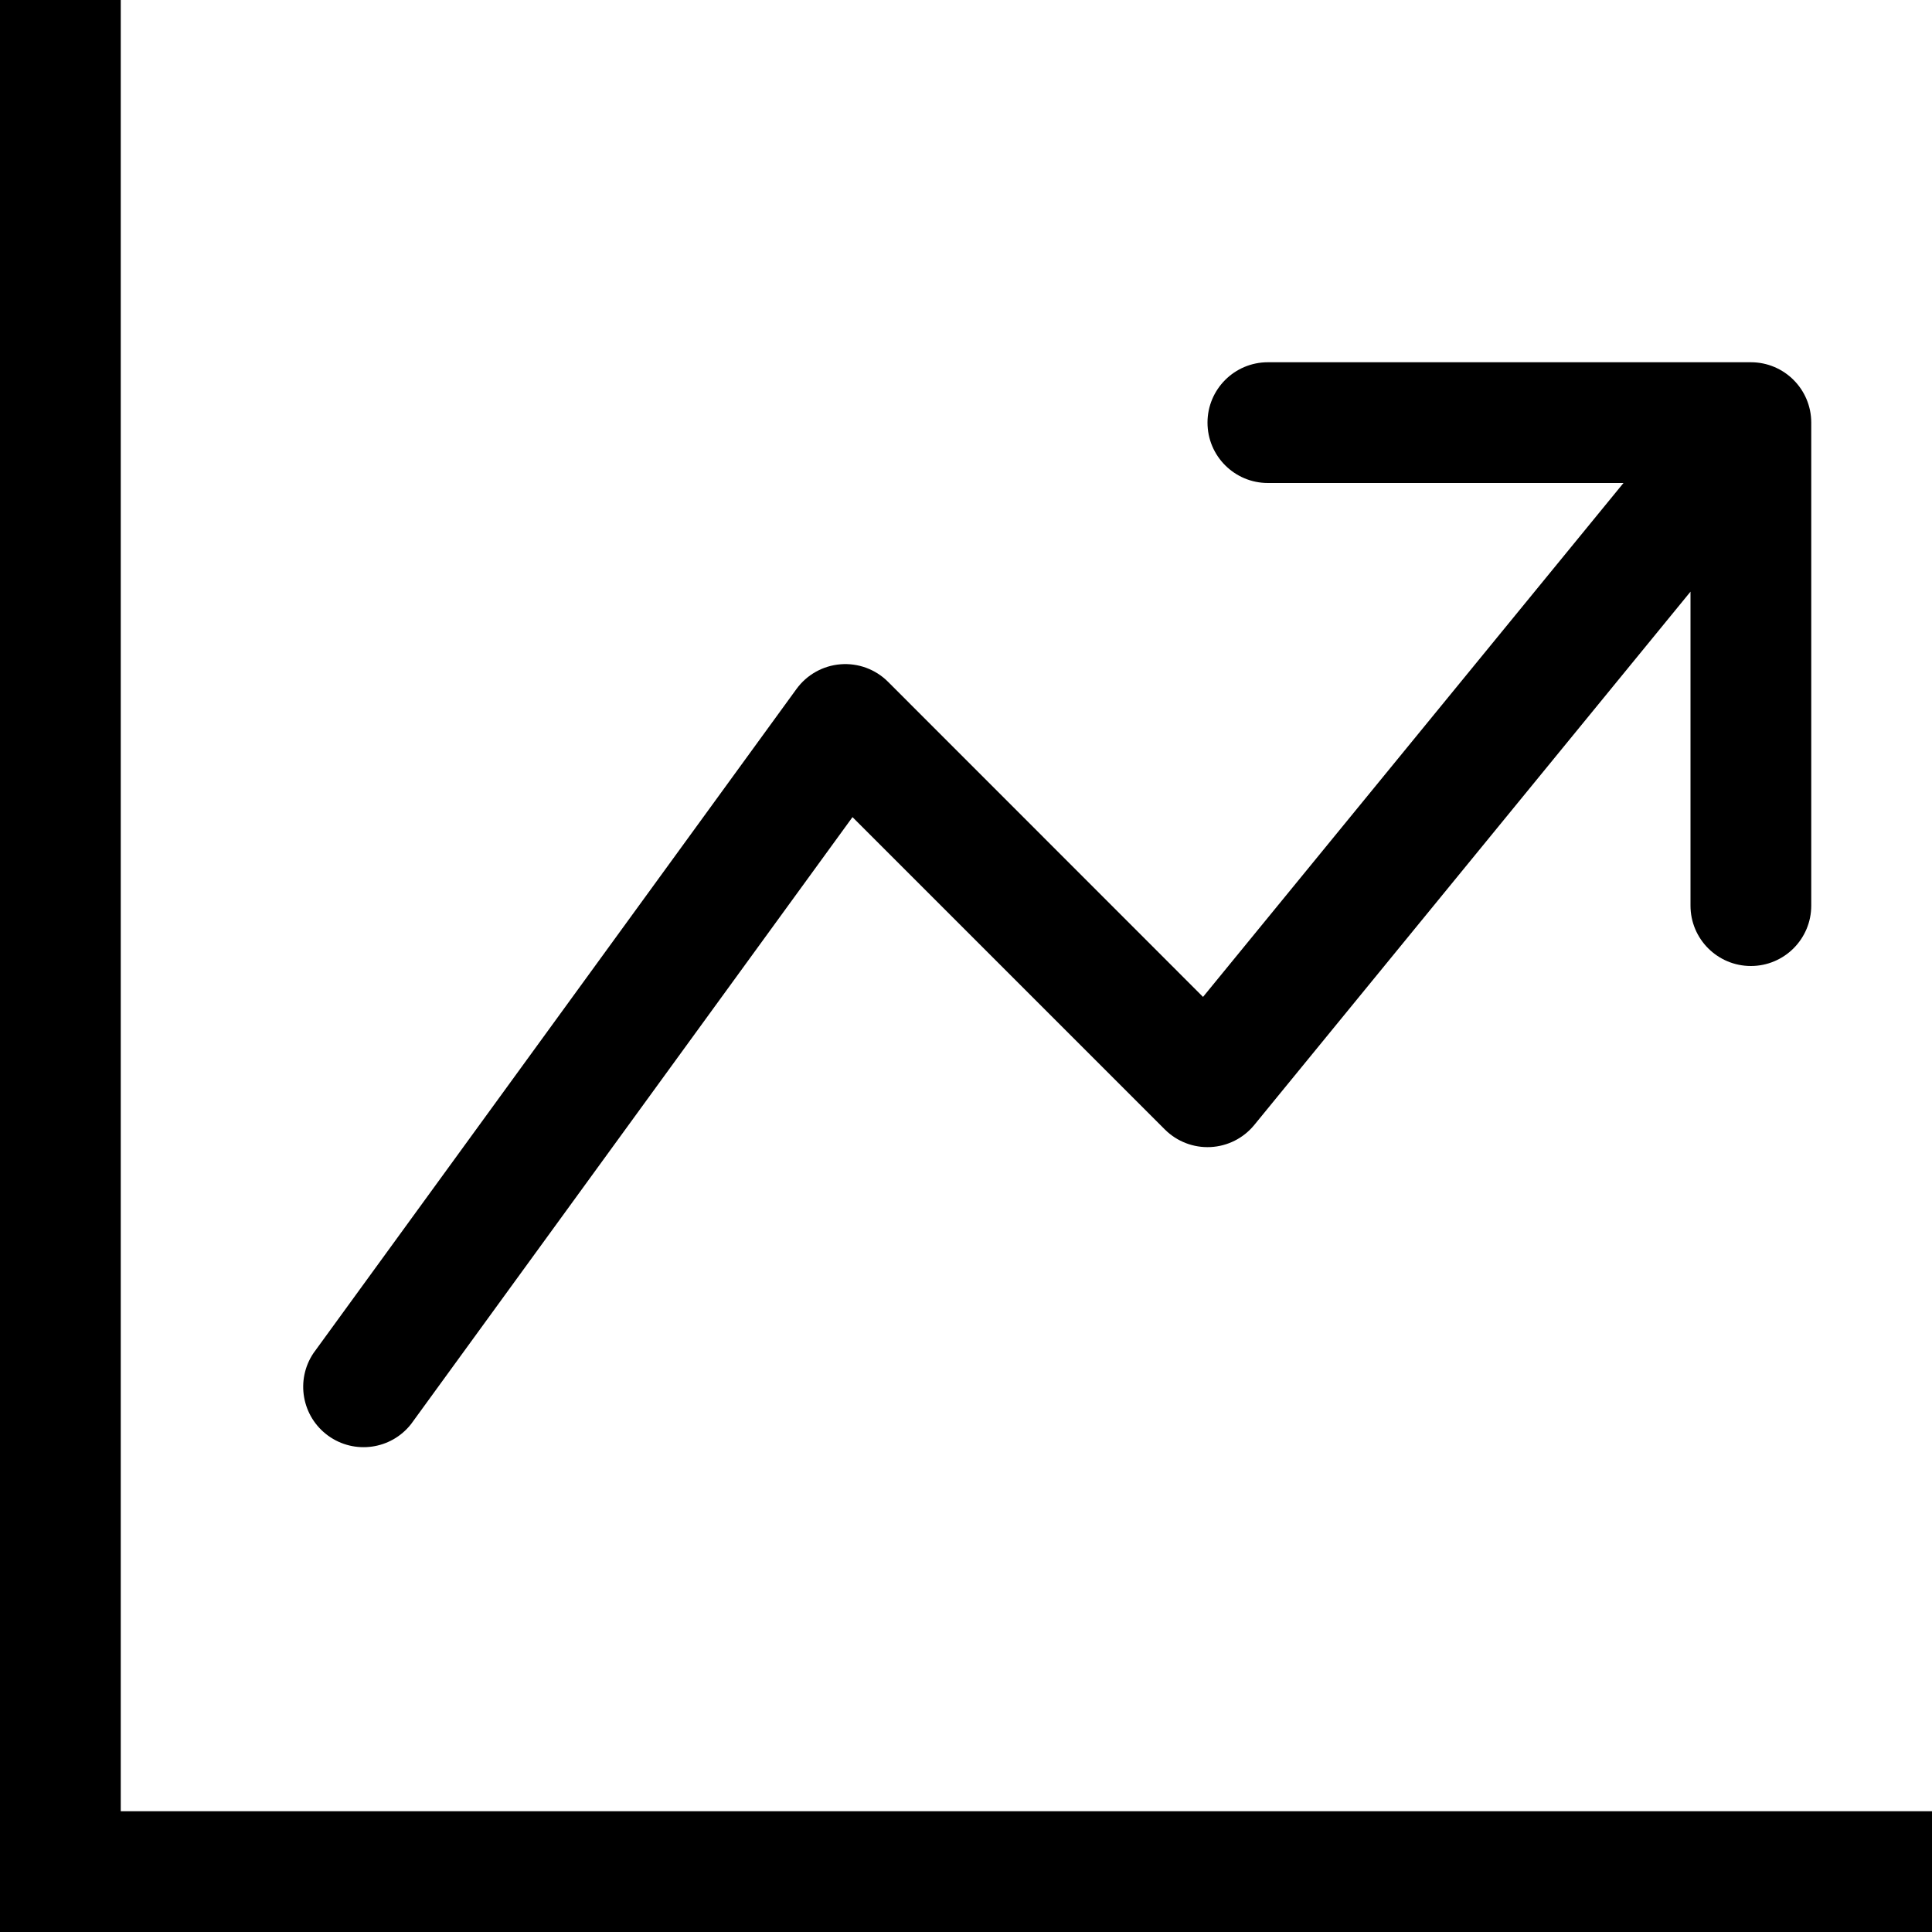
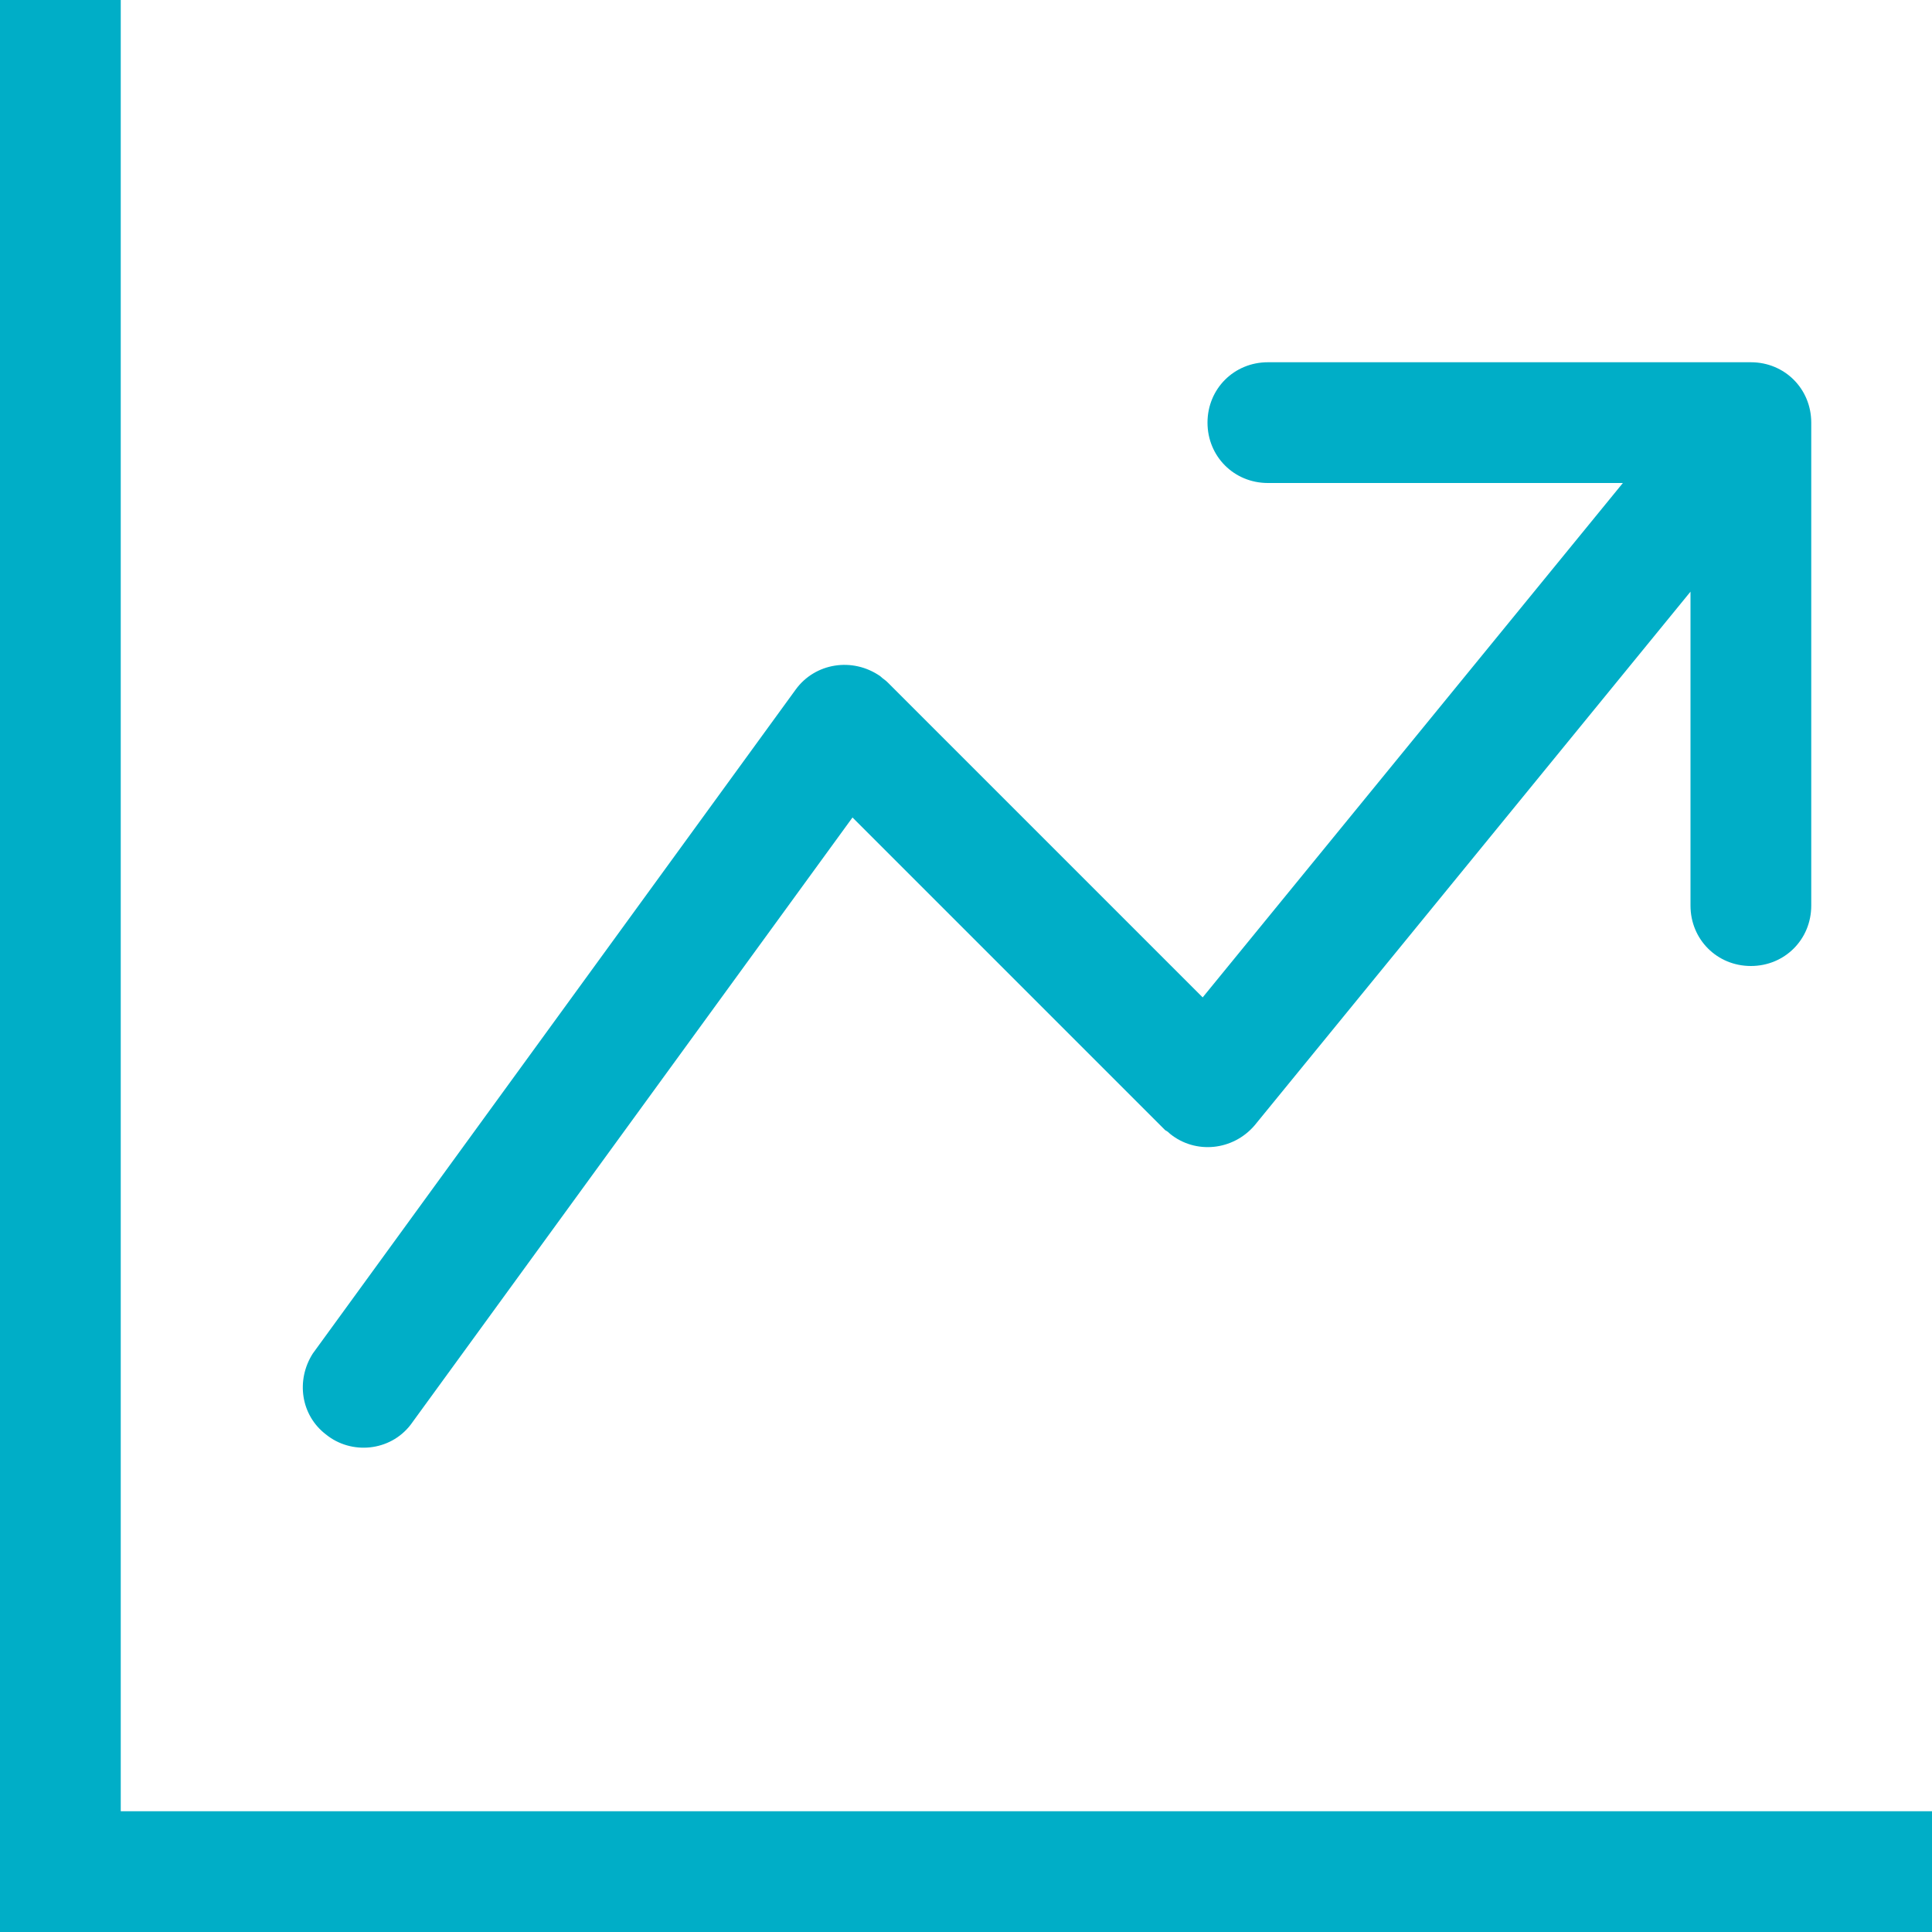
- <svg xmlns="http://www.w3.org/2000/svg" width="16" height="16" fill="currentColor" class="bi bi-graph-up-arrow" viewBox="0 0 16 16">
-   <path fill-rule="evenodd" d="M0 0h1v15h15v1H0zm10 3.5a.5.5 0 0 1 .5-.5h4a.5.5 0 0 1 .5.5v4a.5.5 0 0 1-1 0V4.9l-3.613 4.417a.5.5 0 0 1-.74.037L7.06 6.767l-3.656 5.027a.5.5 0 0 1-.808-.588l4-5.5a.5.5 0 0 1 .758-.06l2.609 2.61L13.445 4H10.5a.5.5 0 0 1-.5-.5" />
+ <svg xmlns="http://www.w3.org/2000/svg" id="Layer_1" version="1.1" viewBox="0 0 16 16">
+   <defs>
+     <style>
+       .st0 {
+         fill: #00aec7;
+         fill-rule: evenodd;
+       }
+     </style>
+   </defs>
+   <path class="st0" d="M0,0h1v15h15v1H0V0ZM10,3.5c0-.28.22-.5.5-.5h4c.28,0,.5.22.5.5v4c0,.28-.22.5-.5.5s-.5-.22-.5-.5v-2.6l-3.61,4.42c-.18.21-.49.24-.7.07-.01-.01-.02-.02-.04-.03l-2.59-2.59-3.66,5.03c-.17.22-.49.25-.7.08-.21-.16-.25-.45-.11-.67l4-5.5c.16-.22.47-.27.7-.11.02.02.04.03.06.05l2.61,2.61,3.48-4.26h-2.94c-.28,0-.5-.22-.5-.5" />
</svg>
